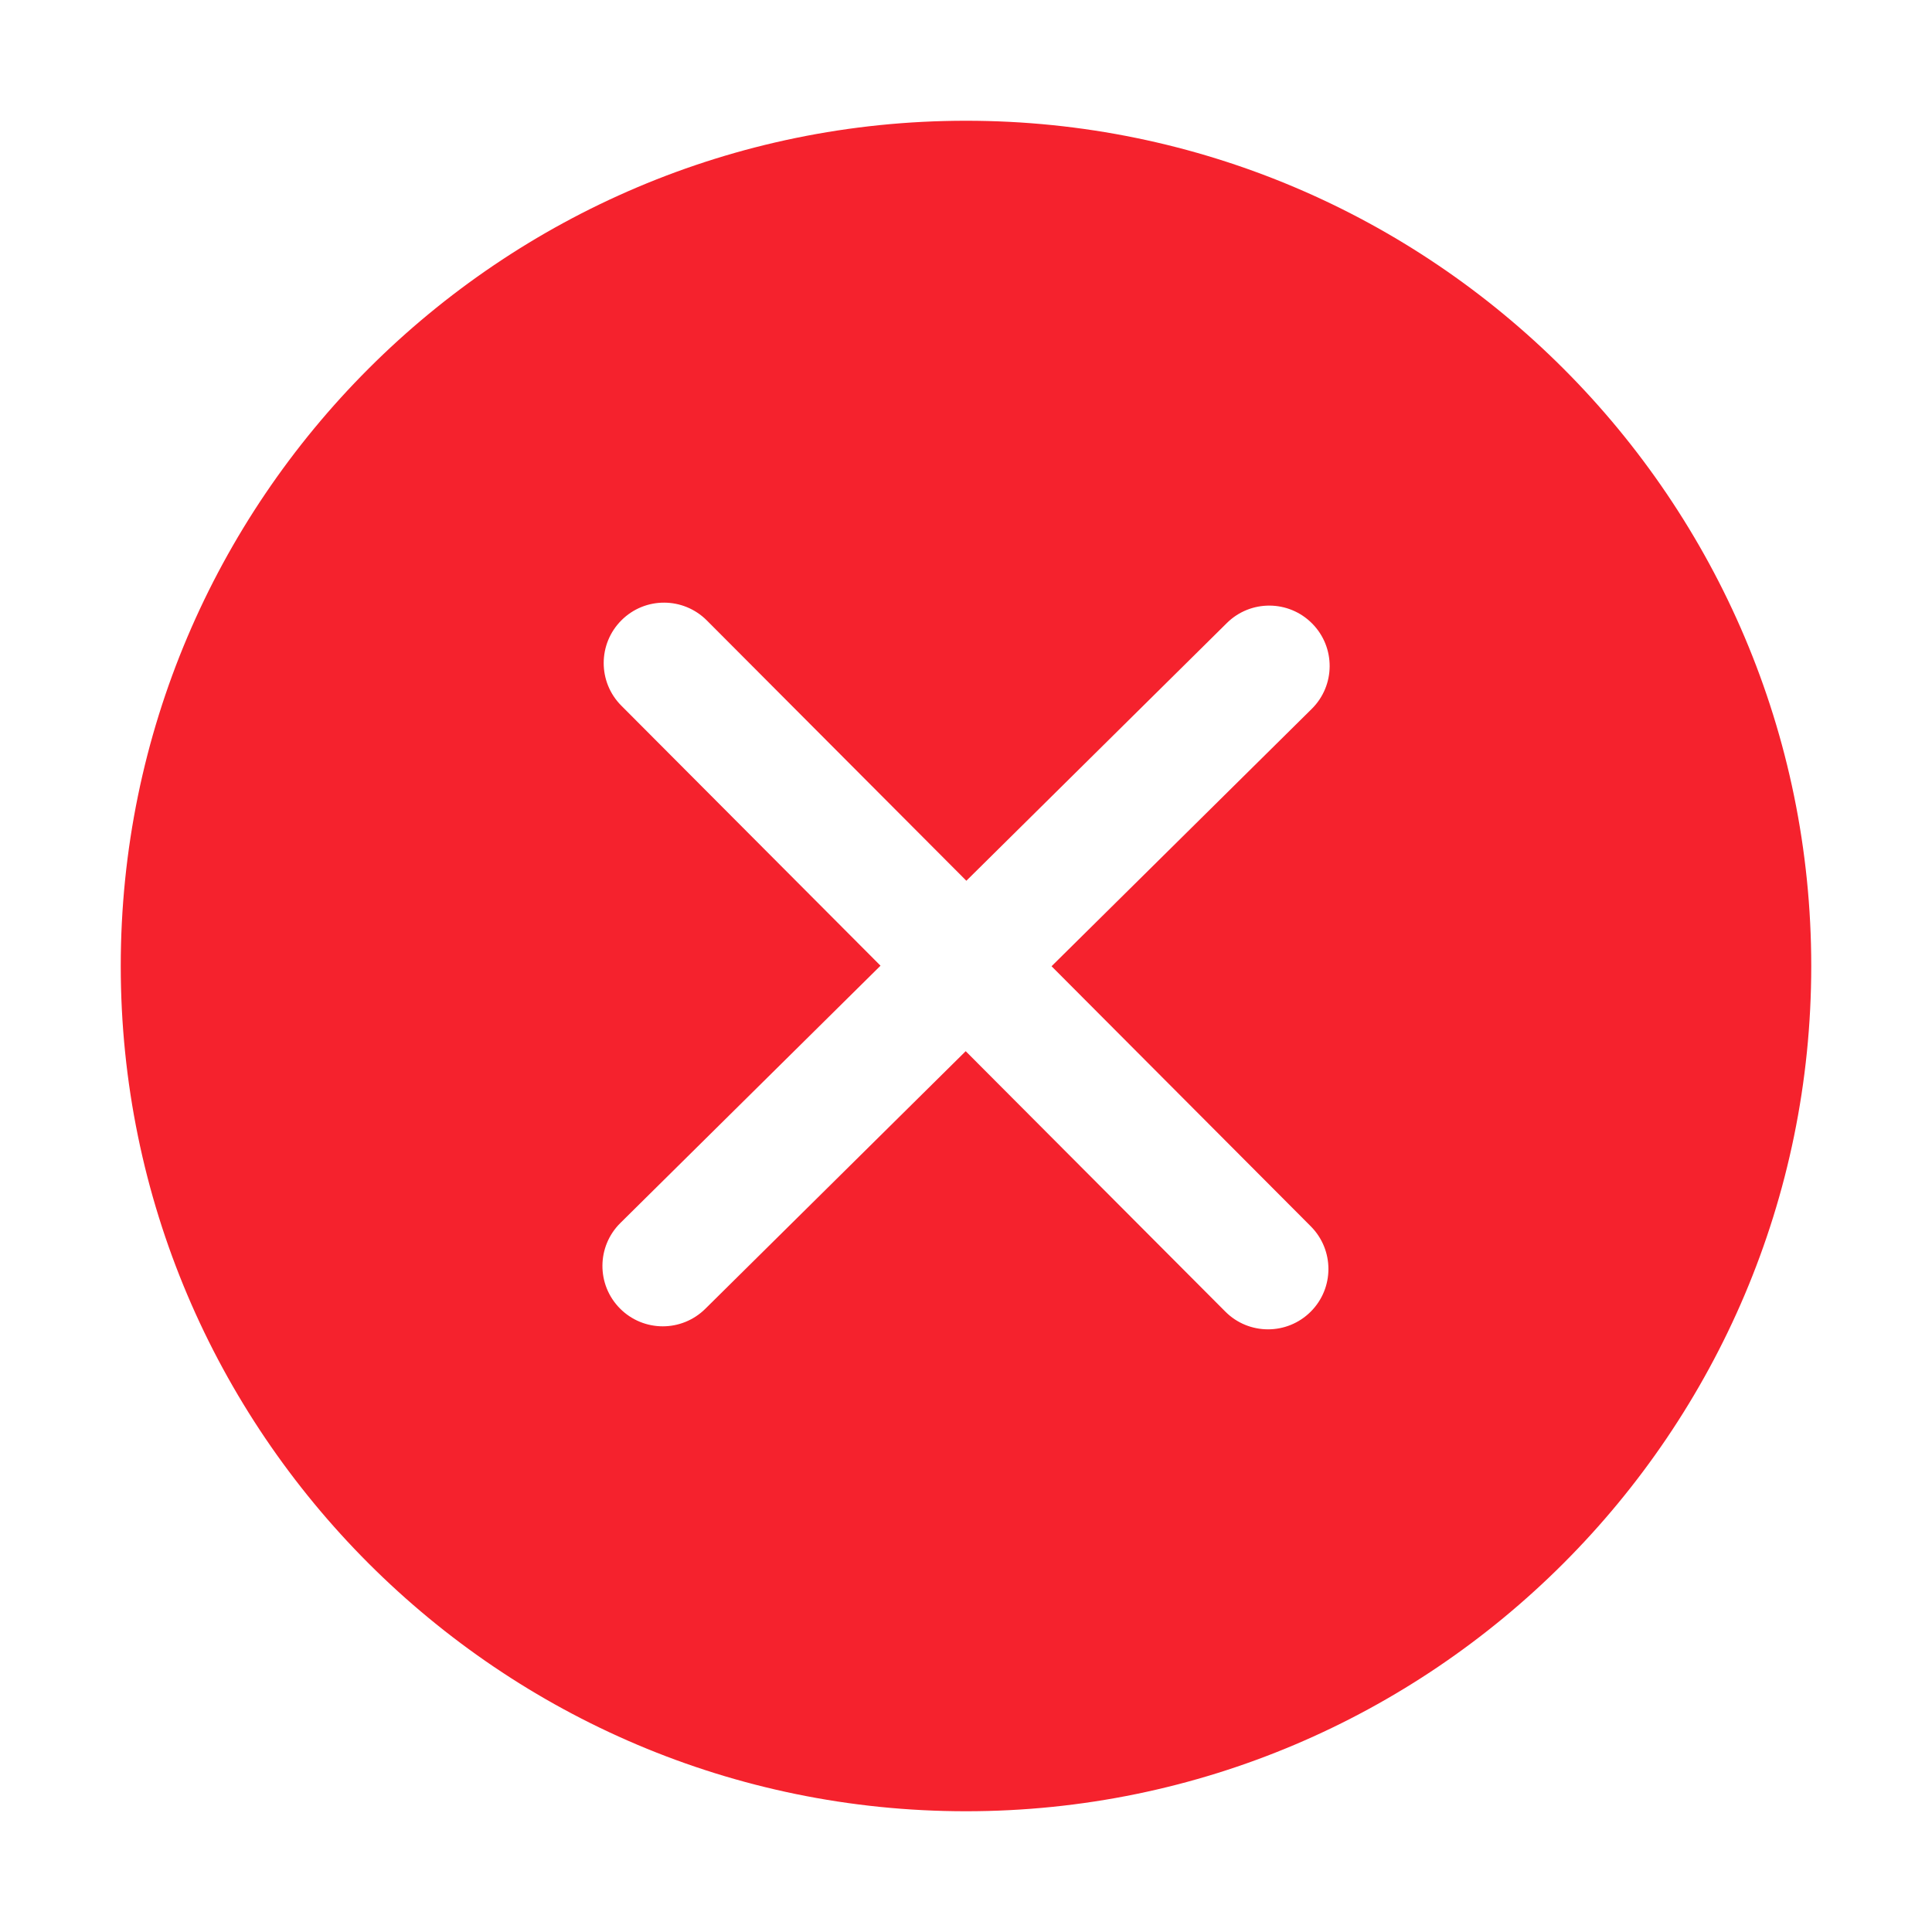
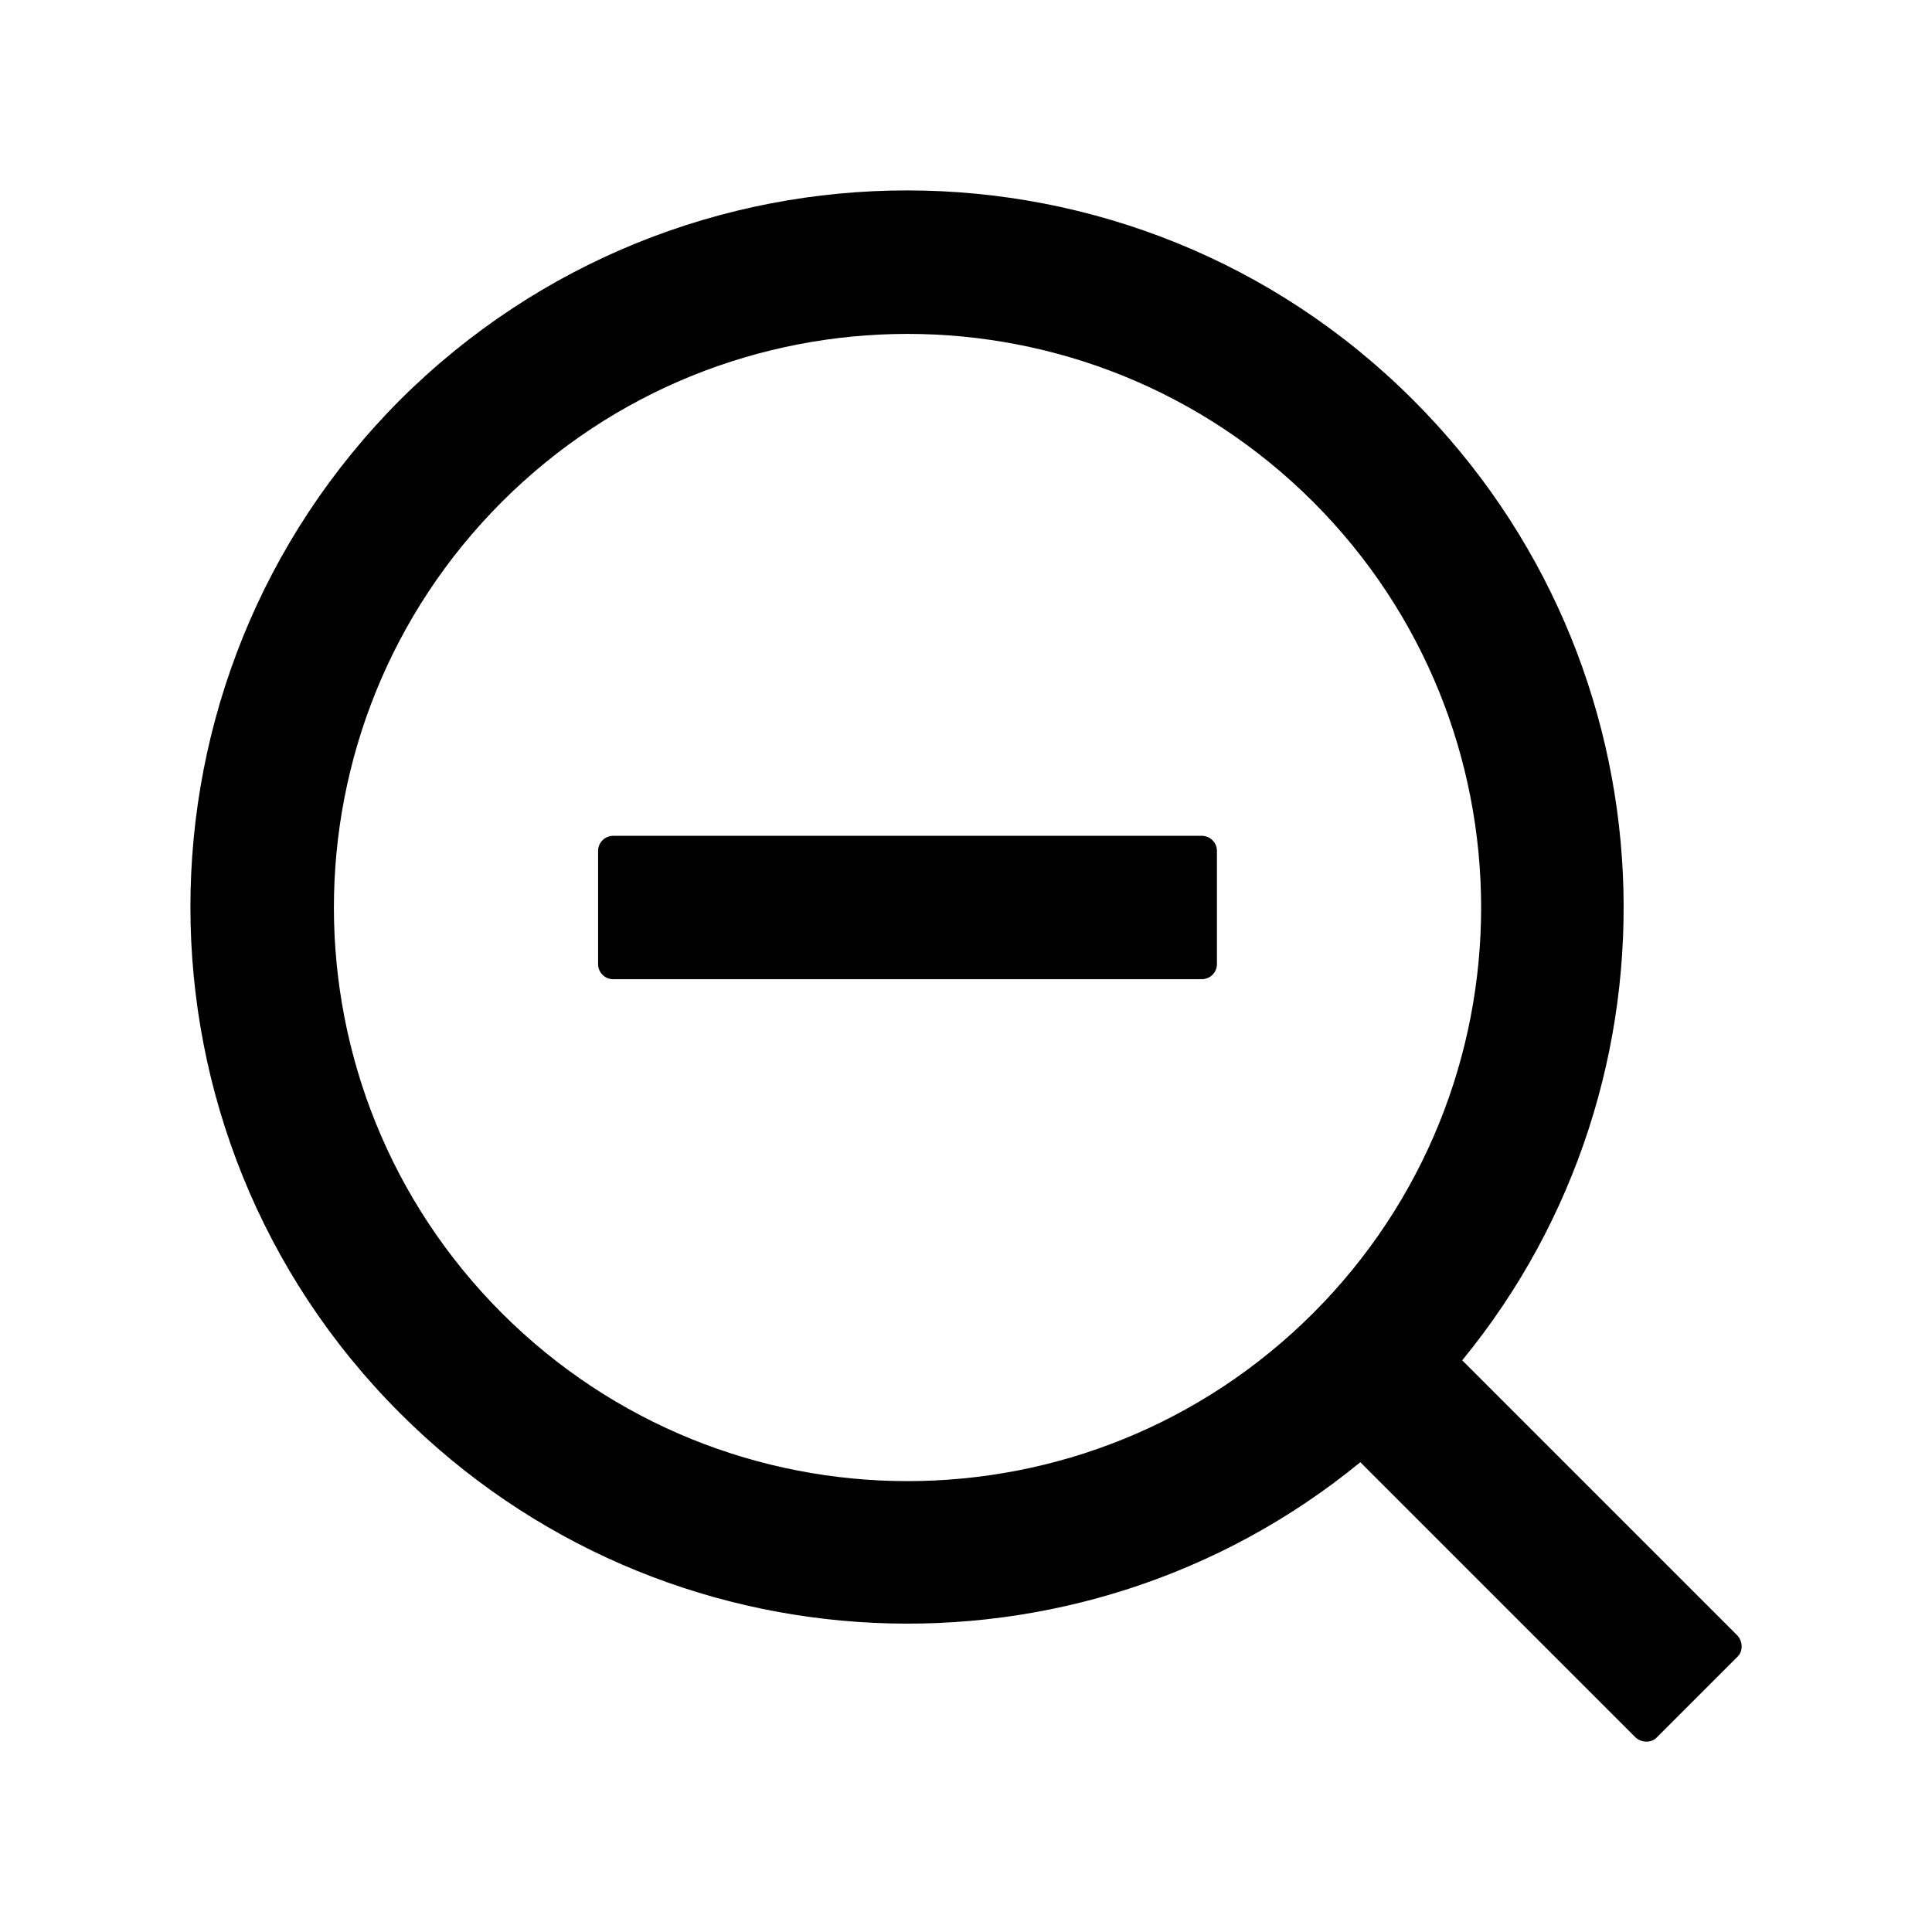
- <svg xmlns="http://www.w3.org/2000/svg" t="1627529167753" class="icon" viewBox="0 0 1024 1024" version="1.1" p-id="5933" width="200" height="200">
-   <defs>
-     <style type="text/css">@font-face { font-family: feedback-iconfont; src: url("//at.alicdn.com/t/font_1031158_1uhr8ri0pk5.eot?#iefix") format("embedded-opentype"), url("//at.alicdn.com/t/font_1031158_1uhr8ri0pk5.woff2") format("woff2"), url("//at.alicdn.com/t/font_1031158_1uhr8ri0pk5.woff") format("woff"), url("//at.alicdn.com/t/font_1031158_1uhr8ri0pk5.ttf") format("truetype"), url("//at.alicdn.com/t/font_1031158_1uhr8ri0pk5.svg#iconfont") format("svg"); }
- </style>
-   </defs>
-   <path d="M512 64C264.992 64 64 264.96 64 512s200.96 448 448 448c247.008 0 448-200.96 448-448S759.04 64 512 64zM694.752 649.984c12.48 12.544 12.448 32.768-0.064 45.248-6.24 6.208-14.4 9.344-22.592 9.344-8.224 0-16.416-3.136-22.656-9.408l-137.6-138.016-138.048 136.576c-6.24 6.144-14.368 9.248-22.496 9.248-8.256 0-16.48-3.168-22.752-9.504-12.416-12.576-12.32-32.8 0.256-45.248l137.888-136.384-137.376-137.824c-12.48-12.512-12.448-32.768 0.064-45.248 12.512-12.512 32.736-12.448 45.248 0.064l137.568 137.984 138.048-136.576c12.544-12.448 32.832-12.32 45.248 0.256 12.448 12.576 12.32 32.832-0.256 45.248l-137.888 136.384L694.752 649.984z" p-id="5934" fill="#f5222d" />
+ <svg xmlns="http://www.w3.org/2000/svg" class="icon" viewBox="0 0 1024 1024">
+   <path d="M637 443H325c-4.4 0-8 3.6-8 8v60c0 4.4 3.6 8 8 8h312c4.4 0 8-3.6 8-8v-60c0-4.4-3.6-8-8-8zm284 424L775 721c122.1-148.9 113.6-369.5-26-509-148-148.1-388.4-148.1-537 0-148.1 148.6-148.1 389 0 537 139.5 139.6 360.1 148.1 509 26l146 146c3.2 2.8 8.3 2.8 11 0l43-43c2.8-2.7 2.8-7.8 0-11zM696 696c-118.8 118.7-311.2 118.7-430 0-118.7-118.8-118.7-311.2 0-430 118.8-118.7 311.2-118.7 430 0 118.7 118.8 118.7 311.2 0 430z" />
</svg>
